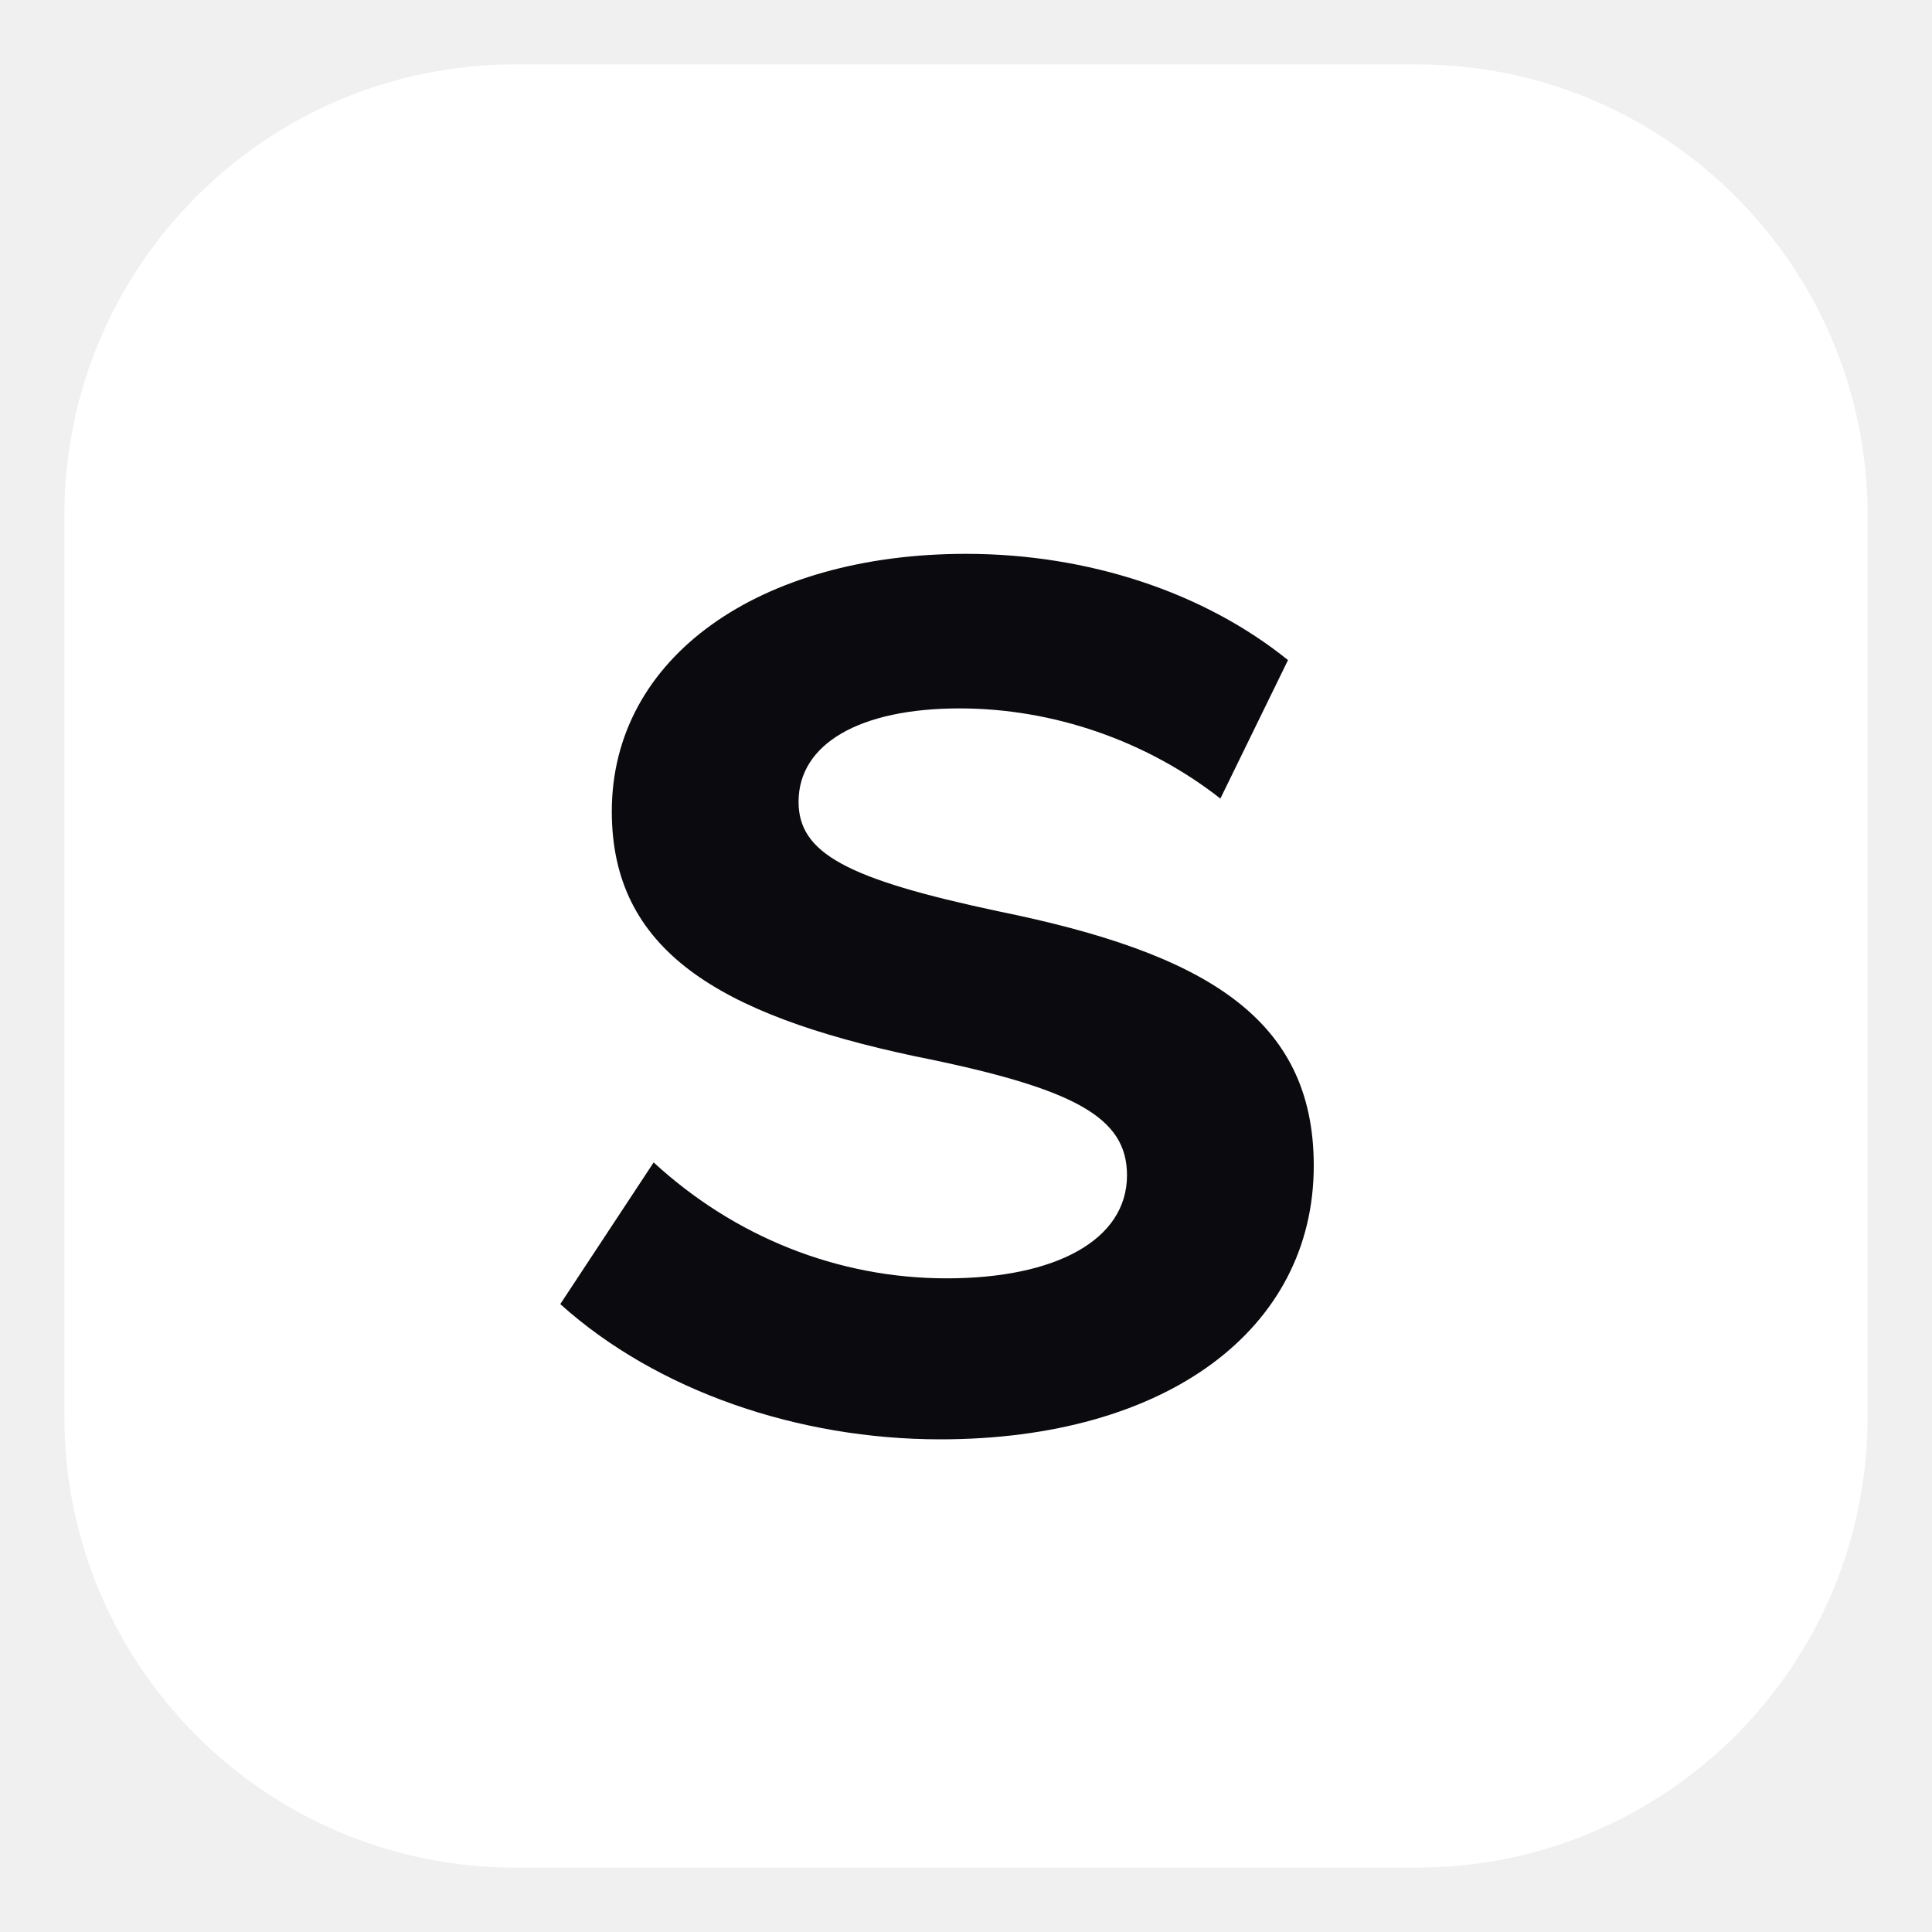
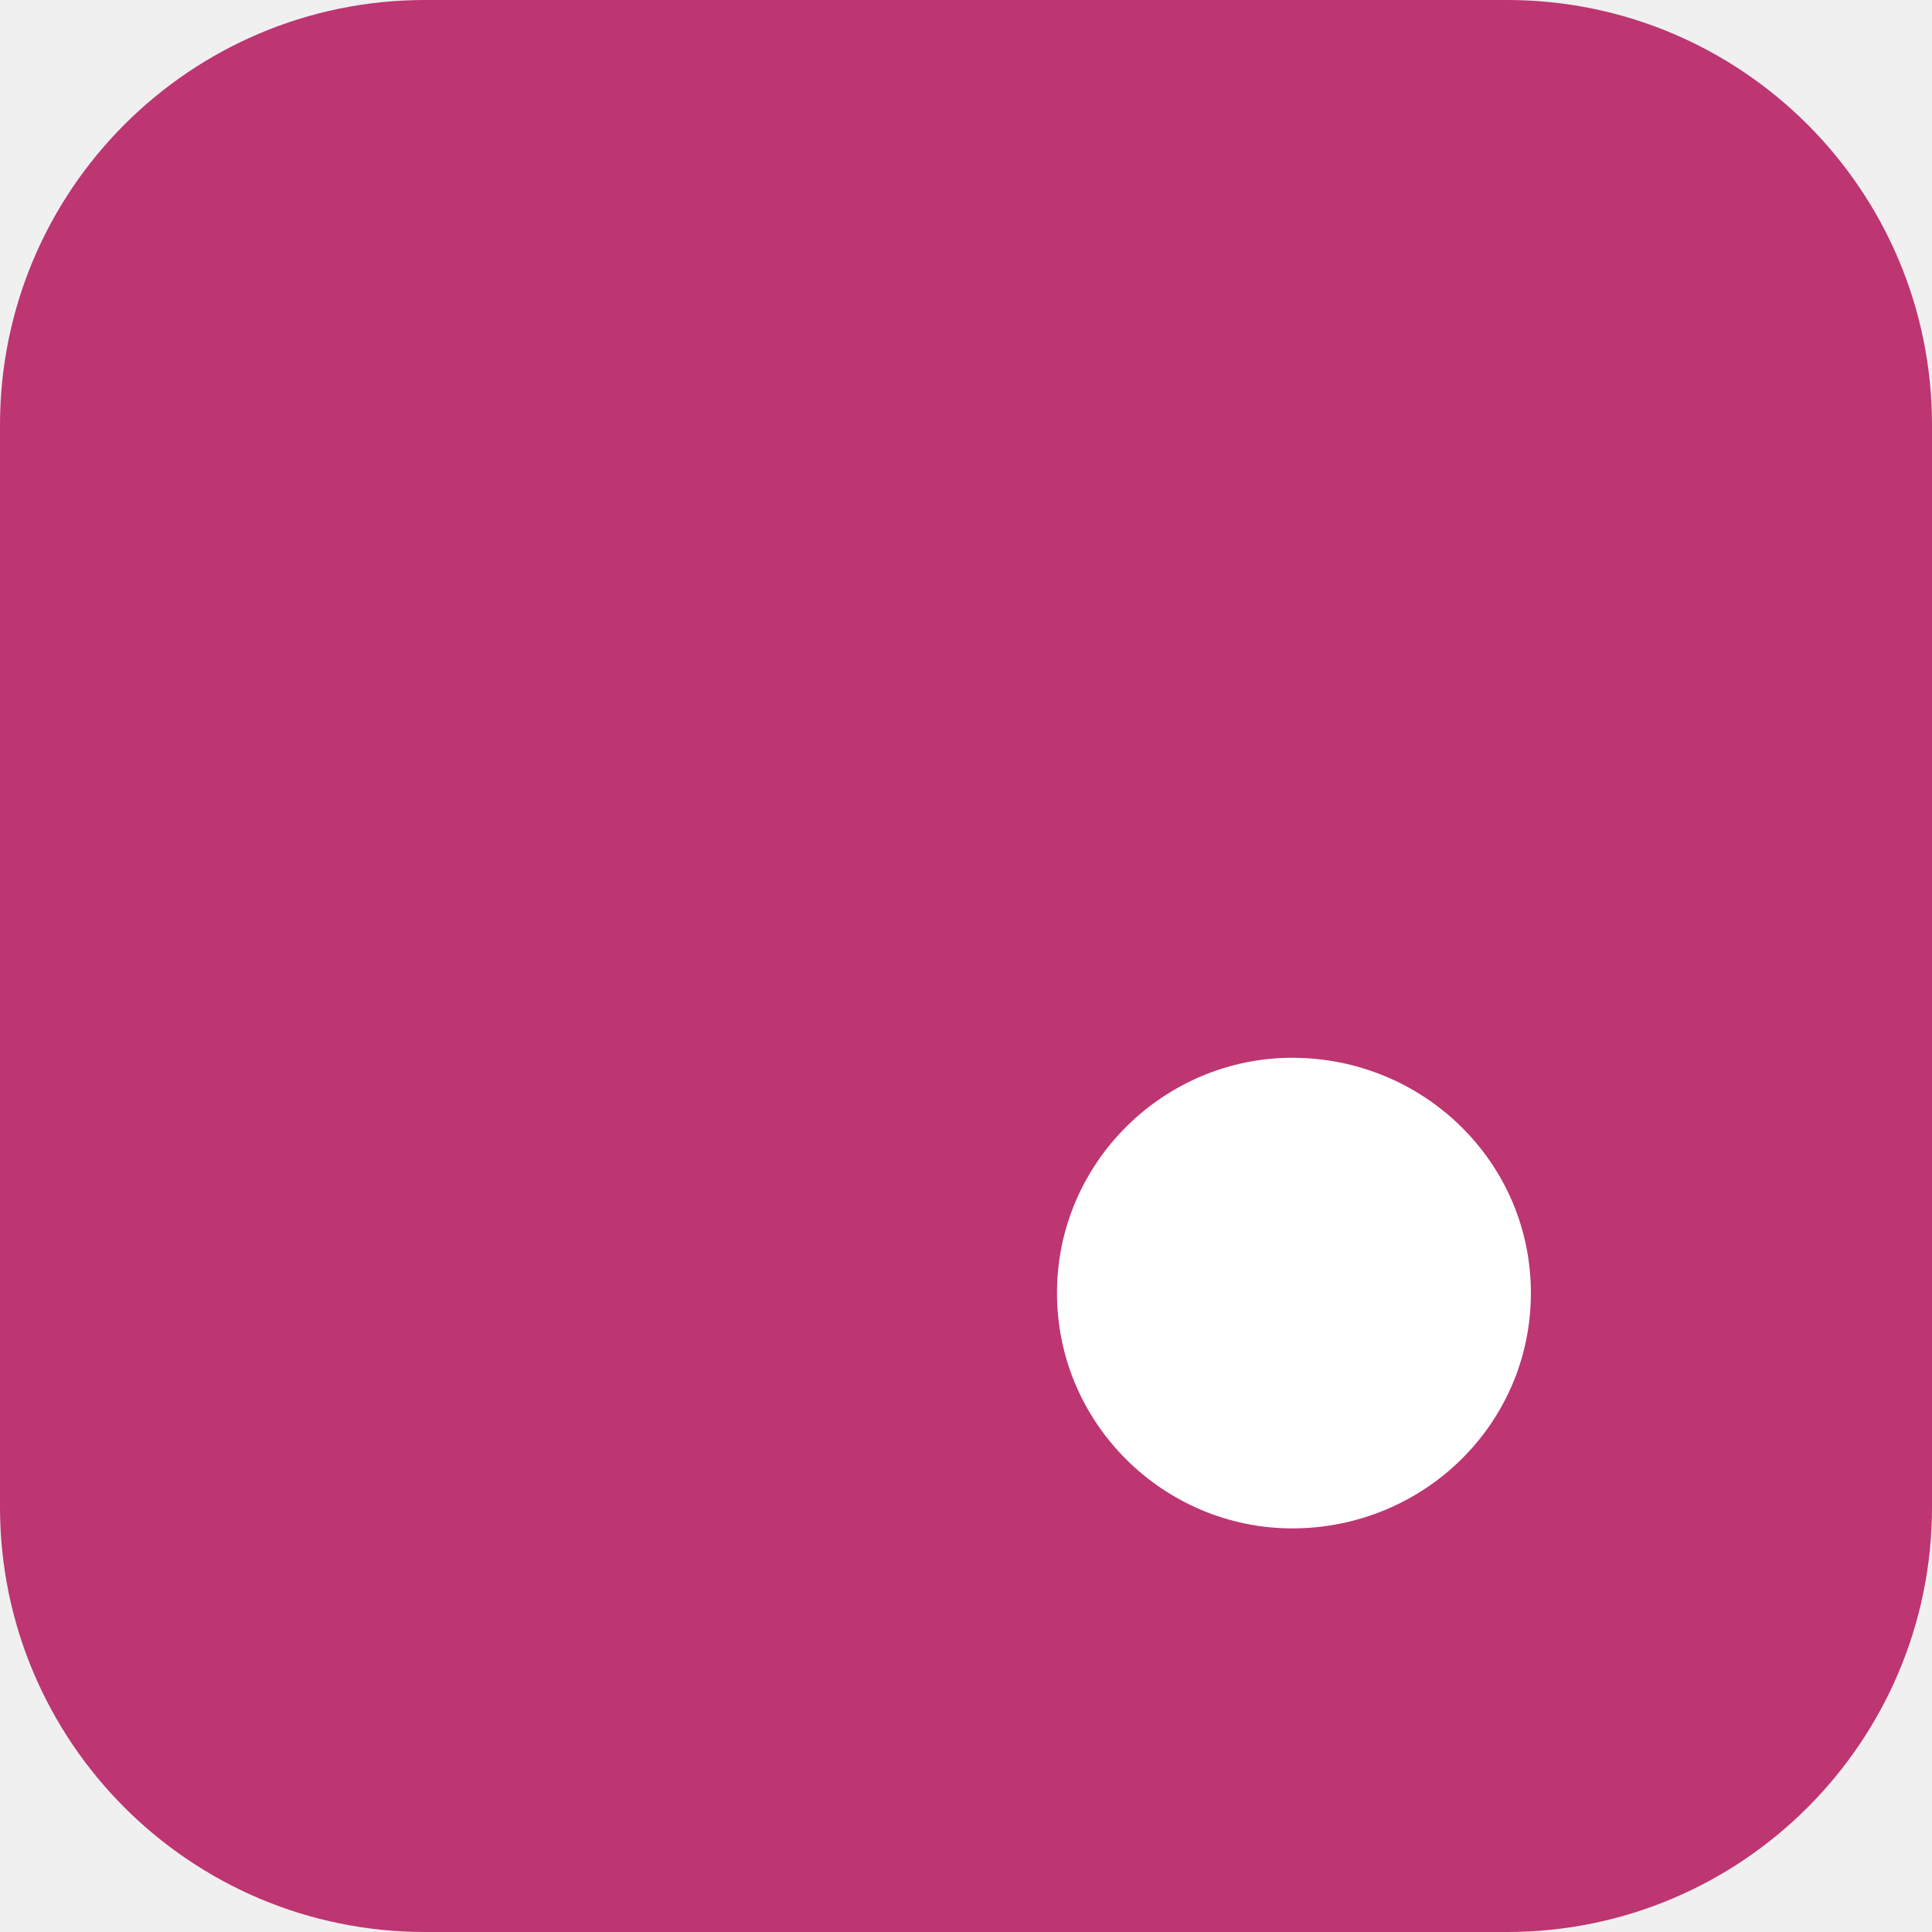
- <svg xmlns="http://www.w3.org/2000/svg" width="60" height="60" viewBox="0 0 60 60" fill="none">
-   <rect x="2" y="2" width="56" height="56" rx="14" fill="#FFFFFF" />
-   <path d="M40 20.5c-2.6-2.1-6.2-3.3-10-3.3-6.4 0-11 3.2-11 8 0 4.3 3.3 6.3 9.4 7.6 5 1 6.6 1.9 6.6 3.7 0 2-2.2 3.2-5.6 3.2-3.4 0-6.6-1.3-9.1-3.6l-2.9 4.4c3 2.7 7.4 4.2 11.8 4.2 7 0 11.6-3.4 11.6-8.5 0-4.6-3.4-6.6-9.8-7.9-4.7-1-6.2-1.8-6.2-3.4 0-1.8 1.9-2.9 5-2.9 2.9 0 5.8 1 8.1 2.8L40 20.5z" fill="#0B0B0F" />
+ <svg xmlns="http://www.w3.org/2000/svg" viewBox="0 0 100 100">
+   <rect width="100" height="100" rx="22" fill="#bd3571" />
+   <svg x="52" y="52" width="30" height="30" viewBox="682.4 307.6 22 22">
+     <path fill="#ffffff" fill-rule="nonzero" d="M 702.375 318.547 C 702.375 323.527 698.293 327.48 693.316 327.48 C 688.469 327.48 684.387 323.527 684.387 318.547 C 684.387 313.574 688.469 309.617 693.316 309.617 C 698.293 309.617 702.375 313.574 702.375 318.547 " />
+   </svg>
</svg>
